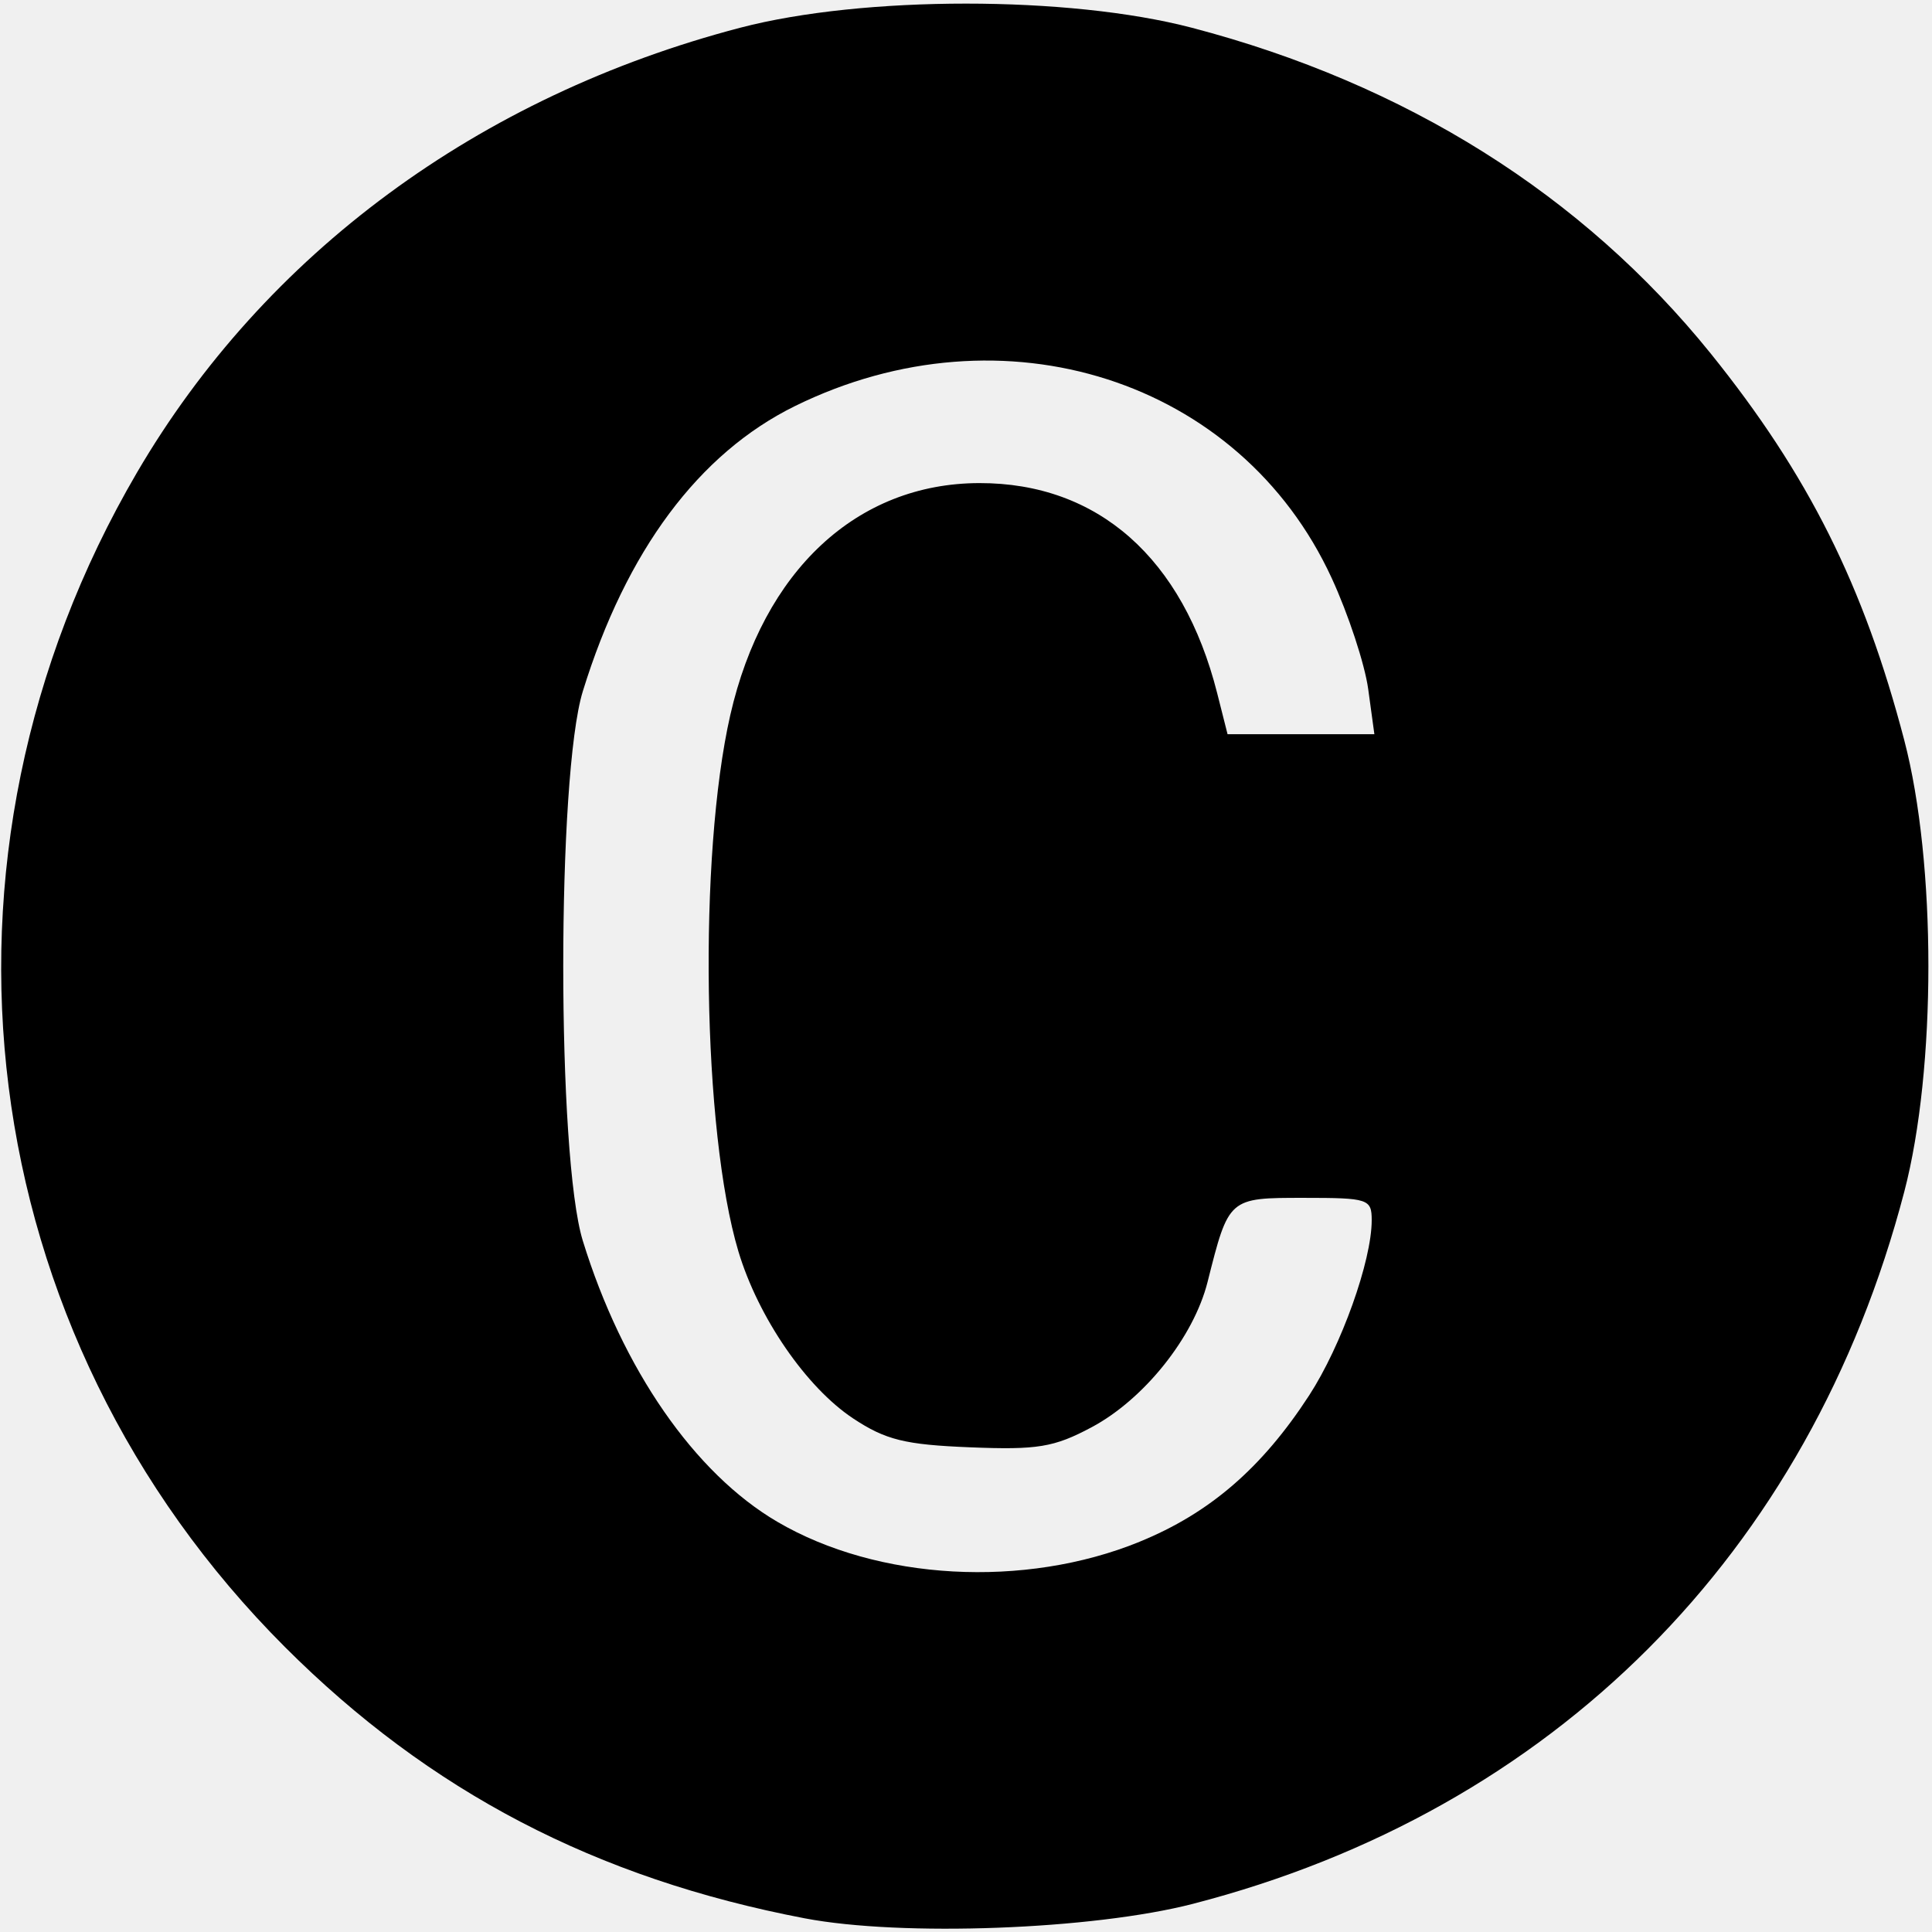
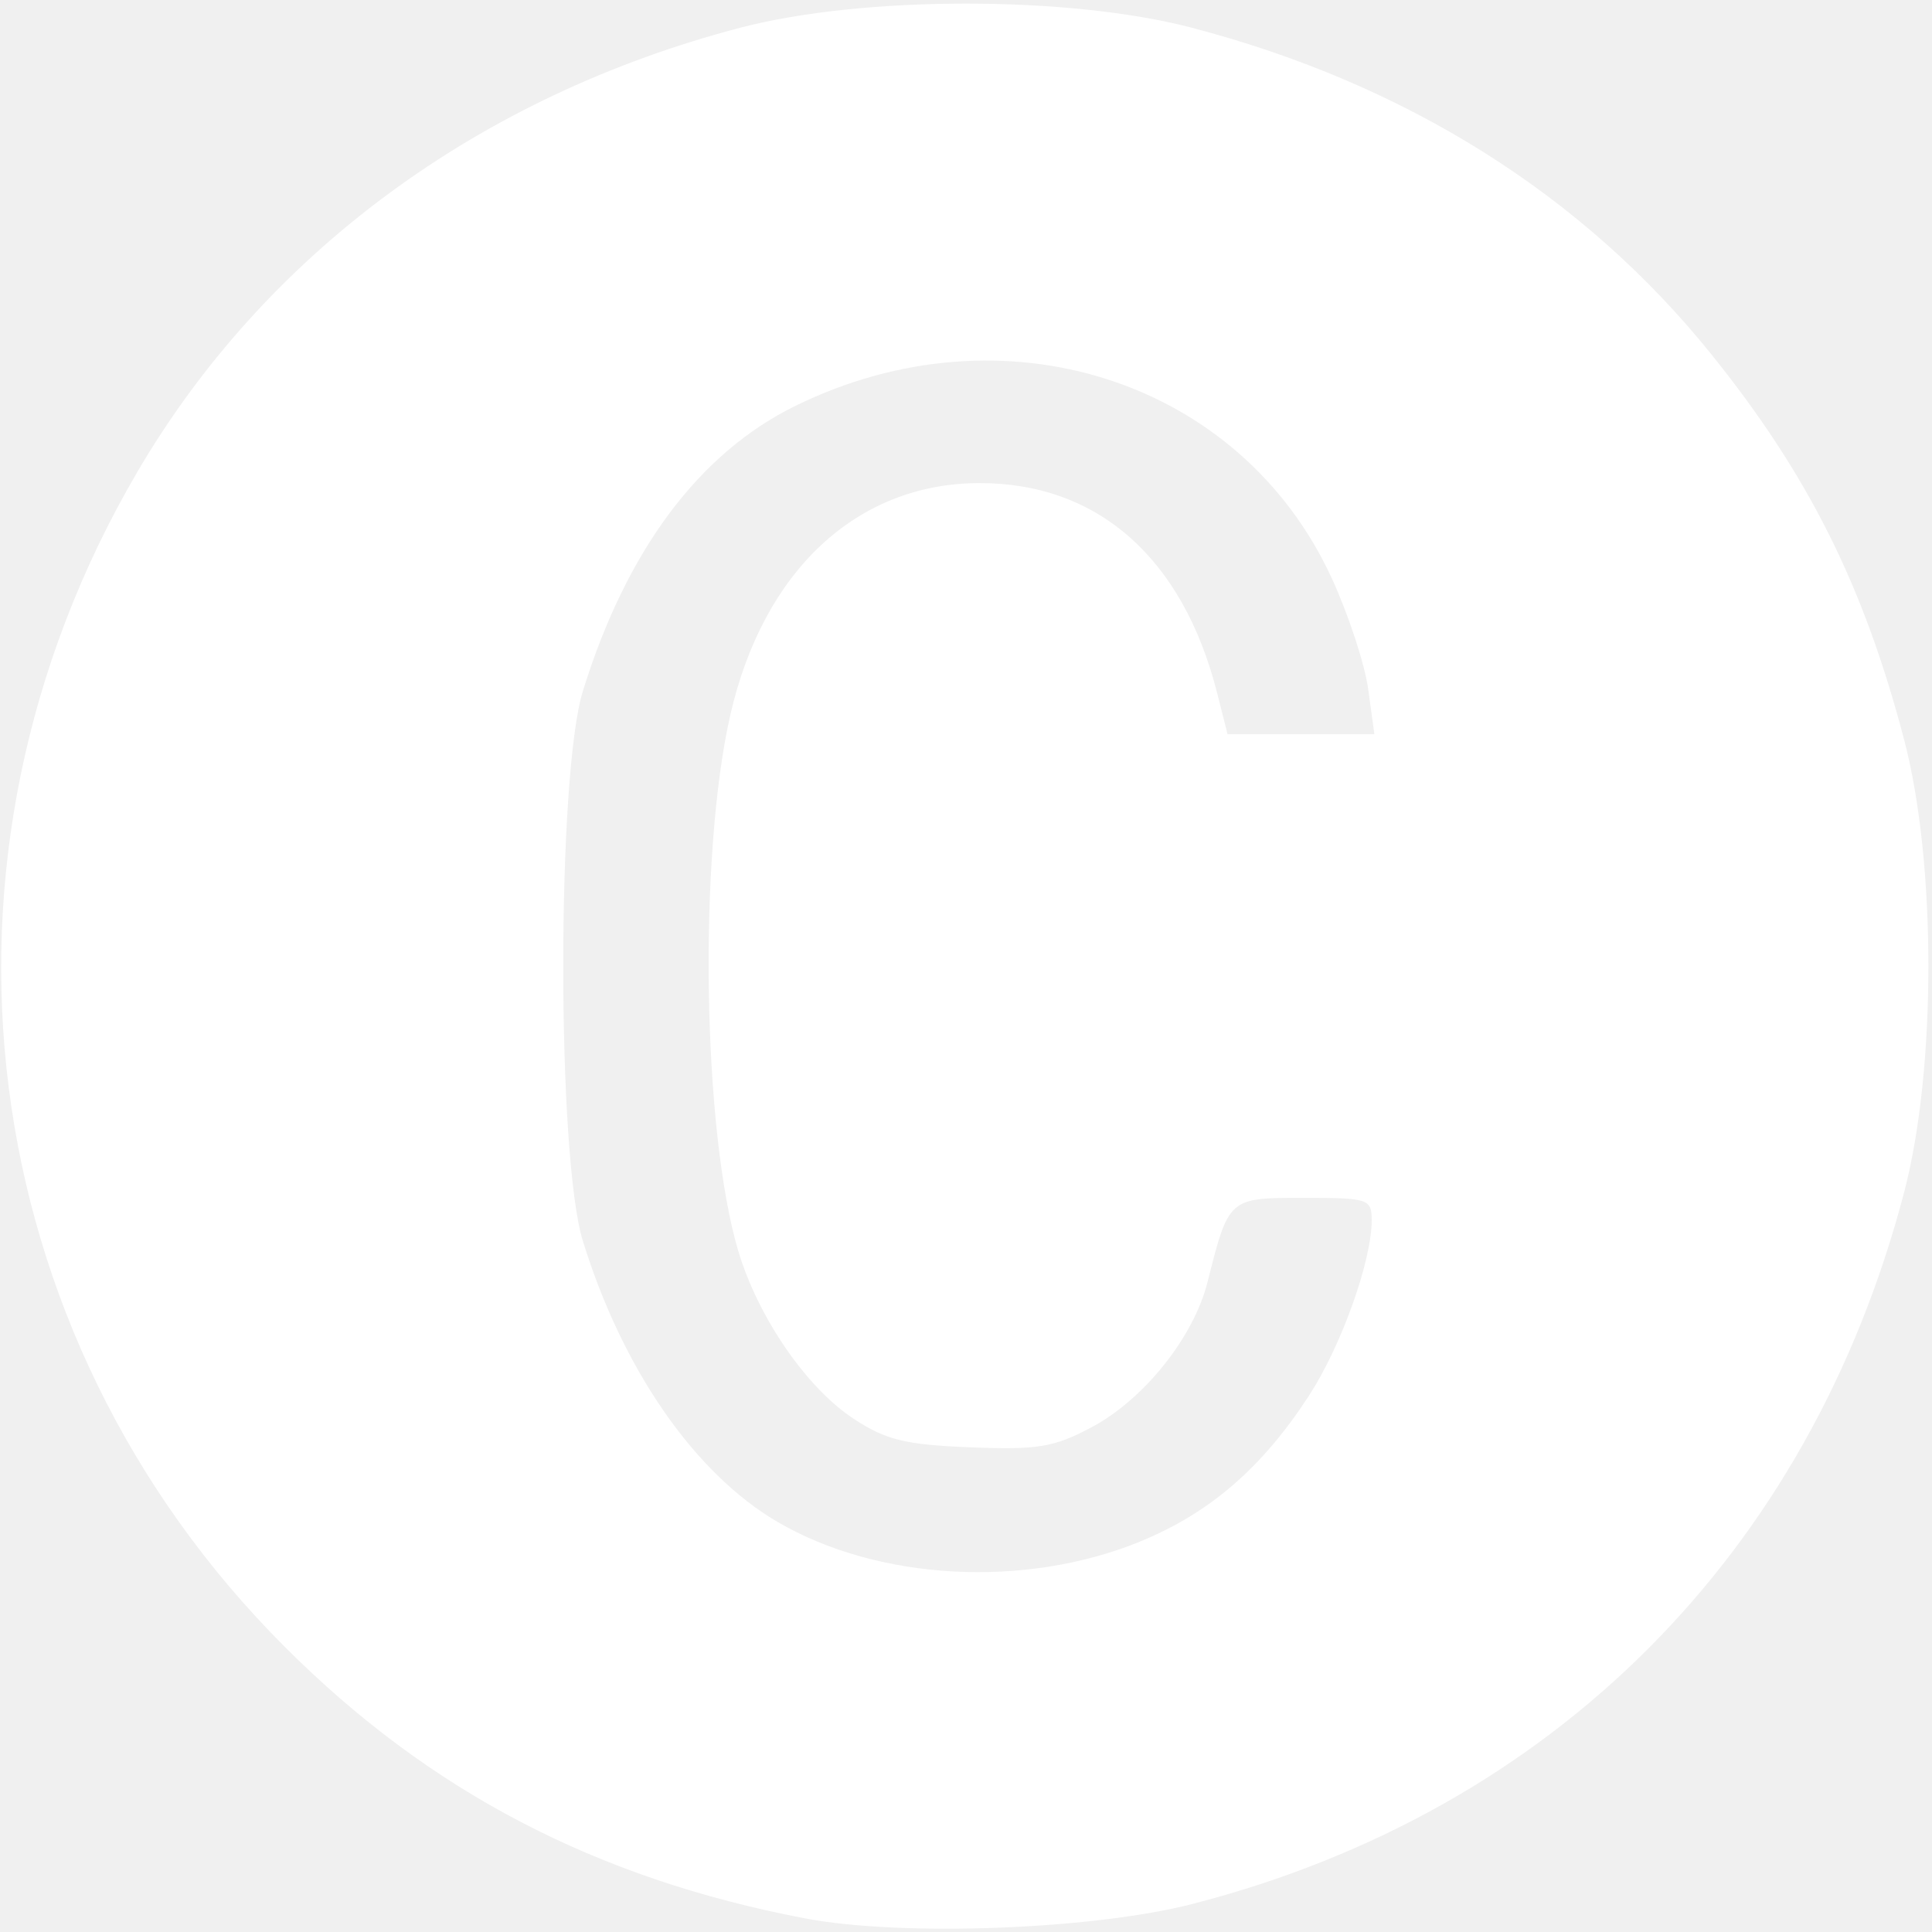
<svg xmlns="http://www.w3.org/2000/svg" viewBox="0 0 128 128">
-   <path d="M53.316 127.094c-13.828-2.641-24.859-8.398-34.437-17.973C-1.914 88.328-5.875 56.875 9.074 31.309 17.551 16.813 31.715 6.371 49.047 1.836c8.141-2.129 21.766-2.129 29.906 0 14.188 3.711 25.898 11.066 34.387 21.586 6.461 8.02 10.141 15.367 12.824 25.625 2.129 8.141 2.129 21.766 0 29.906-6.277 24.004-23.273 41.016-47.125 47.18-6.629 1.715-19.293 2.188-25.723.961zm22.191-24.953c4.637-1.891 8.102-4.883 11.227-9.691 2.133-3.285 4.145-8.914 4.145-11.605 0-1.41-.219-1.484-4.492-1.484-4.996 0-4.973-.02-6.383 5.574-.922 3.66-4.203 7.77-7.684 9.625-2.488 1.328-3.582 1.508-8.047 1.328-4.32-.172-5.594-.488-7.746-1.91-3.113-2.062-6.289-6.687-7.605-11.066-2.383-7.949-2.66-26.223-.539-35.535 2.184-9.574 8.395-15.359 16.504-15.371 7.852-.012 13.488 4.969 15.754 13.918l.688 2.719h9.727l-.41-2.996c-.227-1.648-1.316-4.961-2.422-7.355-6.055-13.141-21.758-18.172-35.551-11.391-6.379 3.137-11.187 9.598-14.059 18.895-1.73 5.609-1.73 30.805 0 36.414 2.621 8.496 7.402 15.402 12.887 18.613 6.652 3.898 16.371 4.434 24.008 1.32zm0 0" fill="#000000" />
+   <path d="M53.316 127.094c-13.828-2.641-24.859-8.398-34.437-17.973C-1.914 88.328-5.875 56.875 9.074 31.309 17.551 16.813 31.715 6.371 49.047 1.836c8.141-2.129 21.766-2.129 29.906 0 14.188 3.711 25.898 11.066 34.387 21.586 6.461 8.02 10.141 15.367 12.824 25.625 2.129 8.141 2.129 21.766 0 29.906-6.277 24.004-23.273 41.016-47.125 47.18-6.629 1.715-19.293 2.188-25.723.961zm22.191-24.953c4.637-1.891 8.102-4.883 11.227-9.691 2.133-3.285 4.145-8.914 4.145-11.605 0-1.41-.219-1.484-4.492-1.484-4.996 0-4.973-.02-6.383 5.574-.922 3.66-4.203 7.77-7.684 9.625-2.488 1.328-3.582 1.508-8.047 1.328-4.32-.172-5.594-.488-7.746-1.91-3.113-2.062-6.289-6.687-7.605-11.066-2.383-7.949-2.66-26.223-.539-35.535 2.184-9.574 8.395-15.359 16.504-15.371 7.852-.012 13.488 4.969 15.754 13.918l.688 2.719h9.727l-.41-2.996c-.227-1.648-1.316-4.961-2.422-7.355-6.055-13.141-21.758-18.172-35.551-11.391-6.379 3.137-11.187 9.598-14.059 18.895-1.73 5.609-1.73 30.805 0 36.414 2.621 8.496 7.402 15.402 12.887 18.613 6.652 3.898 16.371 4.434 24.008 1.32zm0 0" fill="#ffffff" />
</svg>
